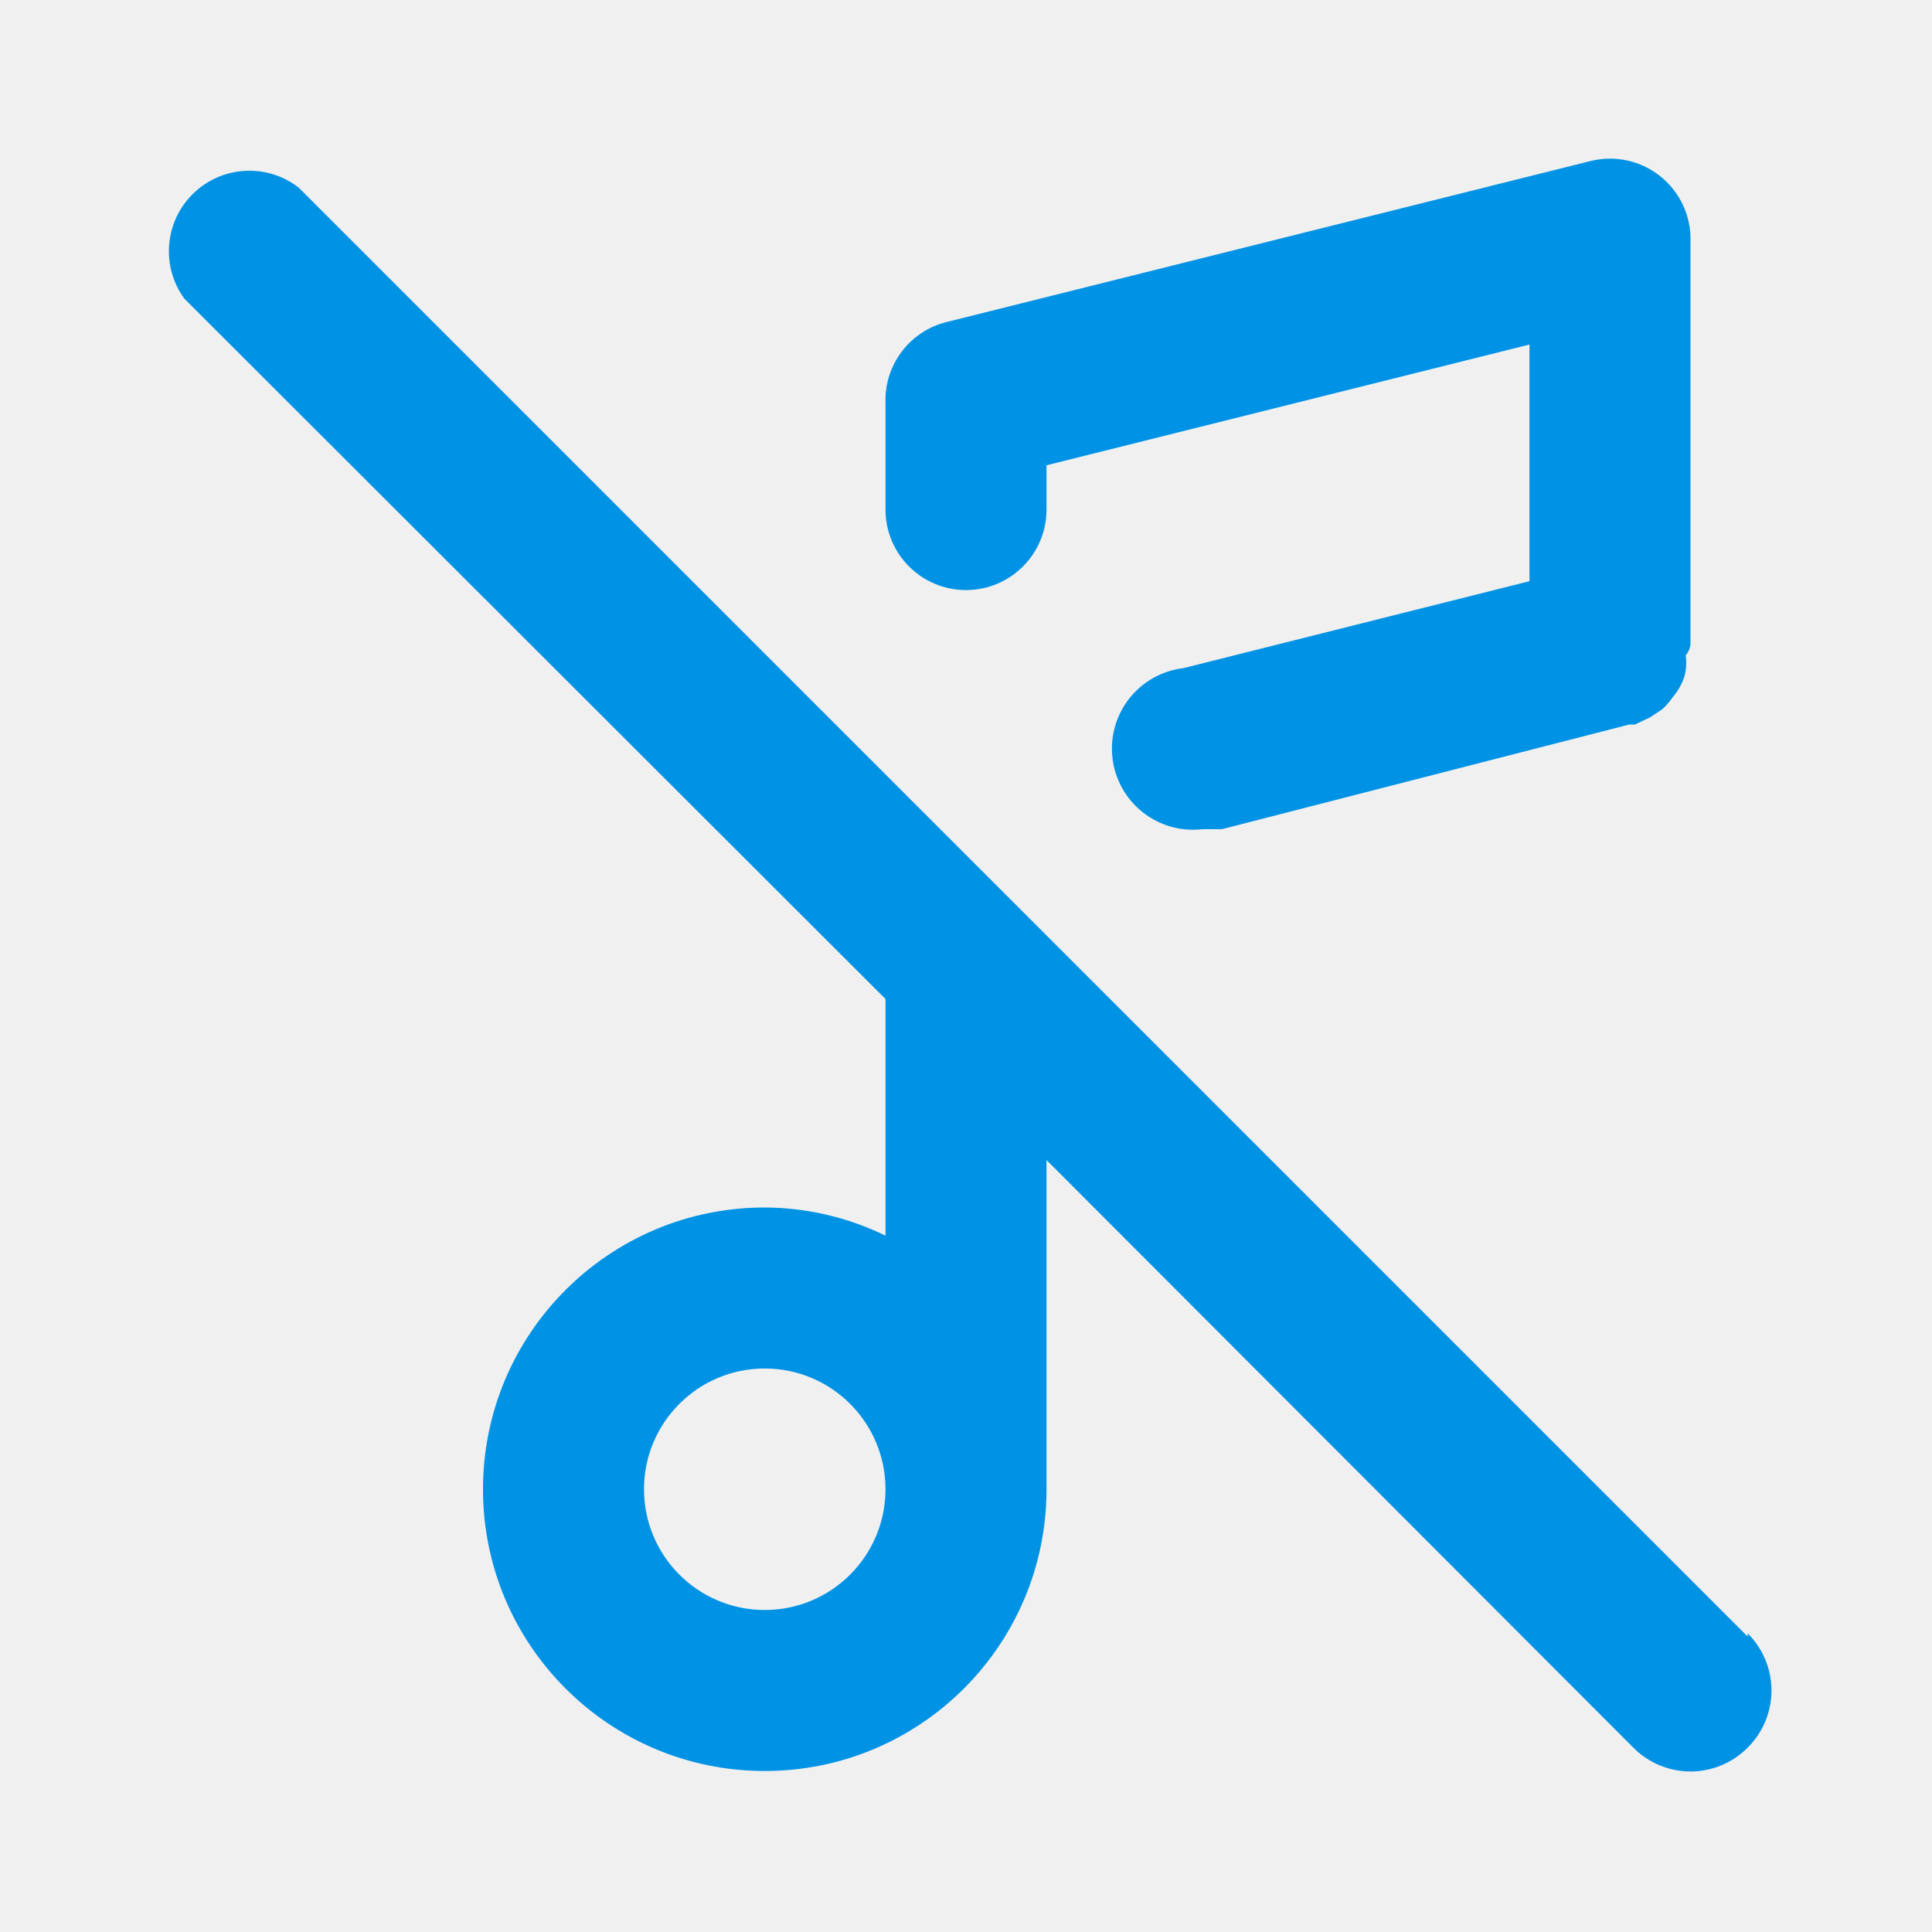
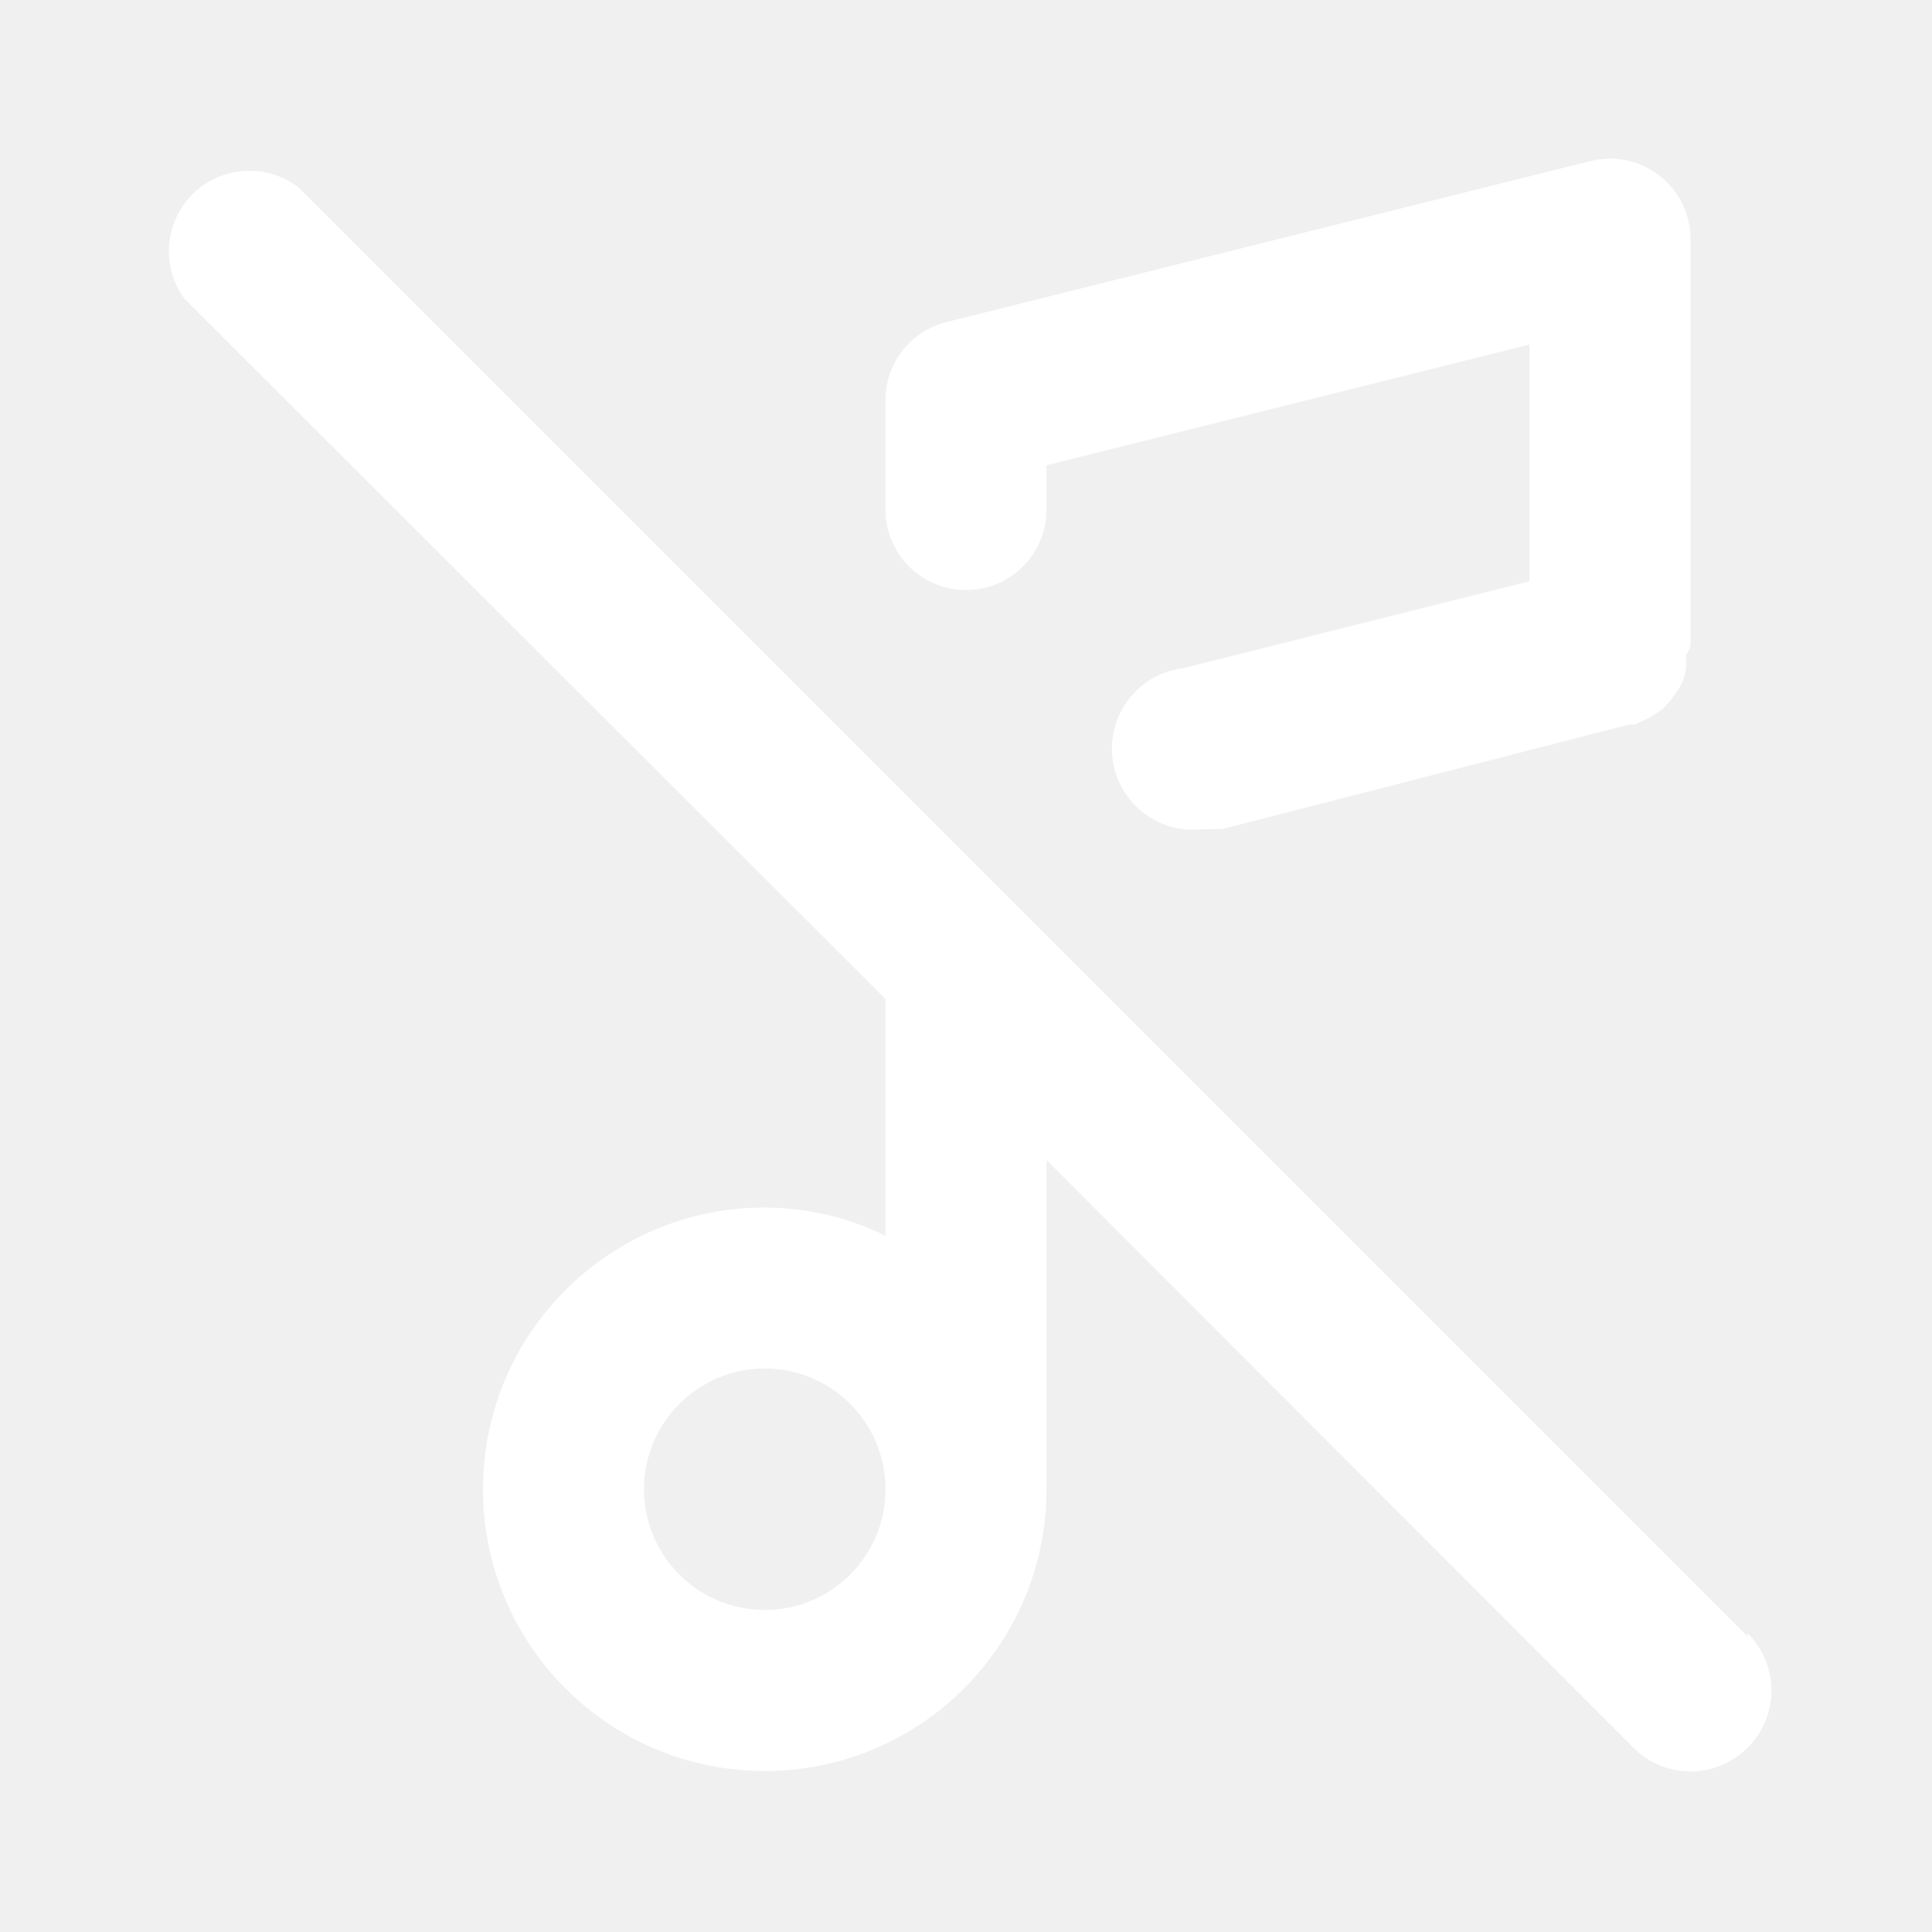
<svg xmlns="http://www.w3.org/2000/svg" viewBox="0 0 24 24" id="music-tune-slash">
-   <path fill="#0092E4" d="M12,7.33a1,1,0,0,0,1-1V5.78l6-1.5V7.22L14.7,8.3a1,1,0,0,0,.24,2l.24,0L20.24,9l.07,0,.19-.09.15-.1a.93.93,0,0,0,.13-.15.78.78,0,0,0,.1-.15.55.55,0,0,0,.06-.18.65.65,0,0,0,0-.19A.24.24,0,0,0,21,8V3a1,1,0,0,0-1.24-1l-8,2A1,1,0,0,0,11,5V6.33A1,1,0,0,0,12,7.33Zm9.71,13-9-9h0l-9-9A1,1,0,0,0,2.29,3.71L11,12.41v2.94A3.45,3.45,0,0,0,9.5,15,3.5,3.5,0,1,0,13,18.5V14.41l7.29,7.3a1,1,0,0,0,1.42,0A1,1,0,0,0,21.71,20.29ZM9.5,20A1.5,1.5,0,1,1,11,18.5,1.5,1.5,0,0,1,9.5,20Z" />
+   <path fill="#FFFFFF" d="M12,7.33a1,1,0,0,0,1-1V5.78l6-1.5V7.22L14.7,8.3a1,1,0,0,0,.24,2l.24,0L20.24,9l.07,0,.19-.09.15-.1a.93.93,0,0,0,.13-.15.78.78,0,0,0,.1-.15.55.55,0,0,0,.06-.18.65.65,0,0,0,0-.19A.24.24,0,0,0,21,8V3a1,1,0,0,0-1.24-1l-8,2A1,1,0,0,0,11,5V6.33A1,1,0,0,0,12,7.33Zm9.71,13-9-9h0l-9-9A1,1,0,0,0,2.29,3.71L11,12.41v2.94A3.45,3.45,0,0,0,9.5,15,3.5,3.5,0,1,0,13,18.5V14.41l7.29,7.3a1,1,0,0,0,1.42,0A1,1,0,0,0,21.71,20.29ZM9.5,20A1.5,1.5,0,1,1,11,18.5,1.5,1.5,0,0,1,9.5,20Z" />
</svg>
